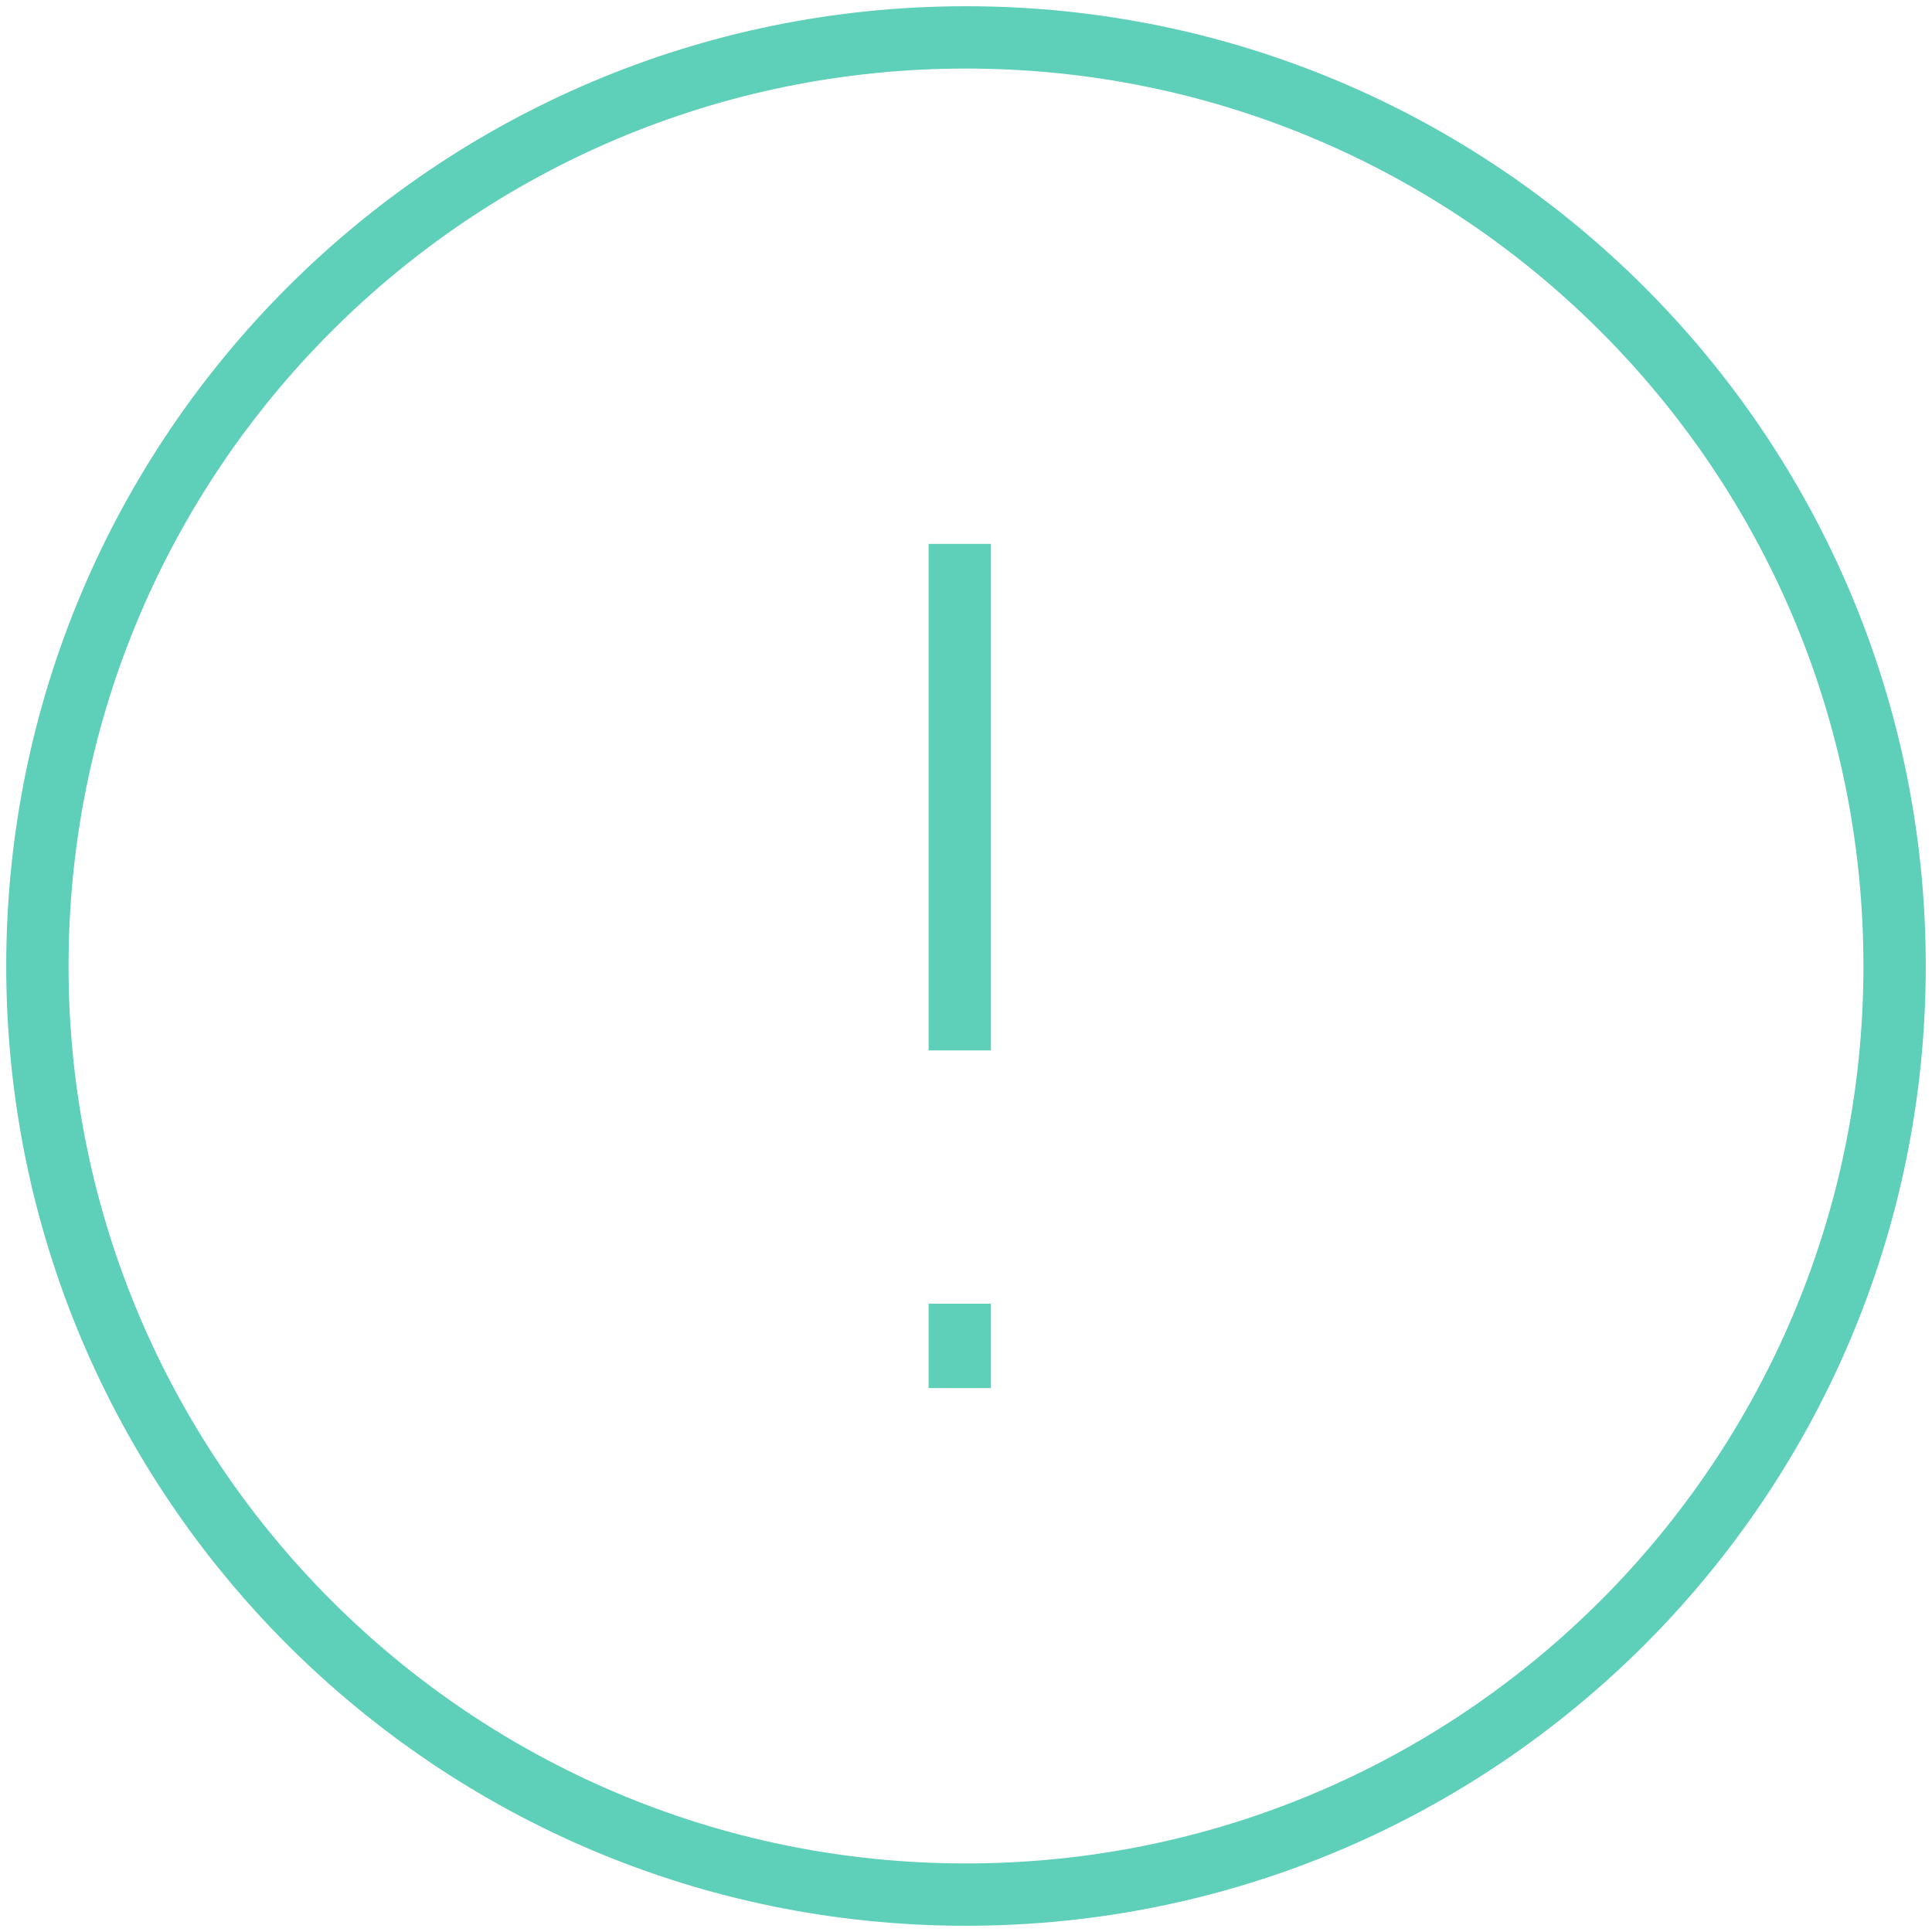
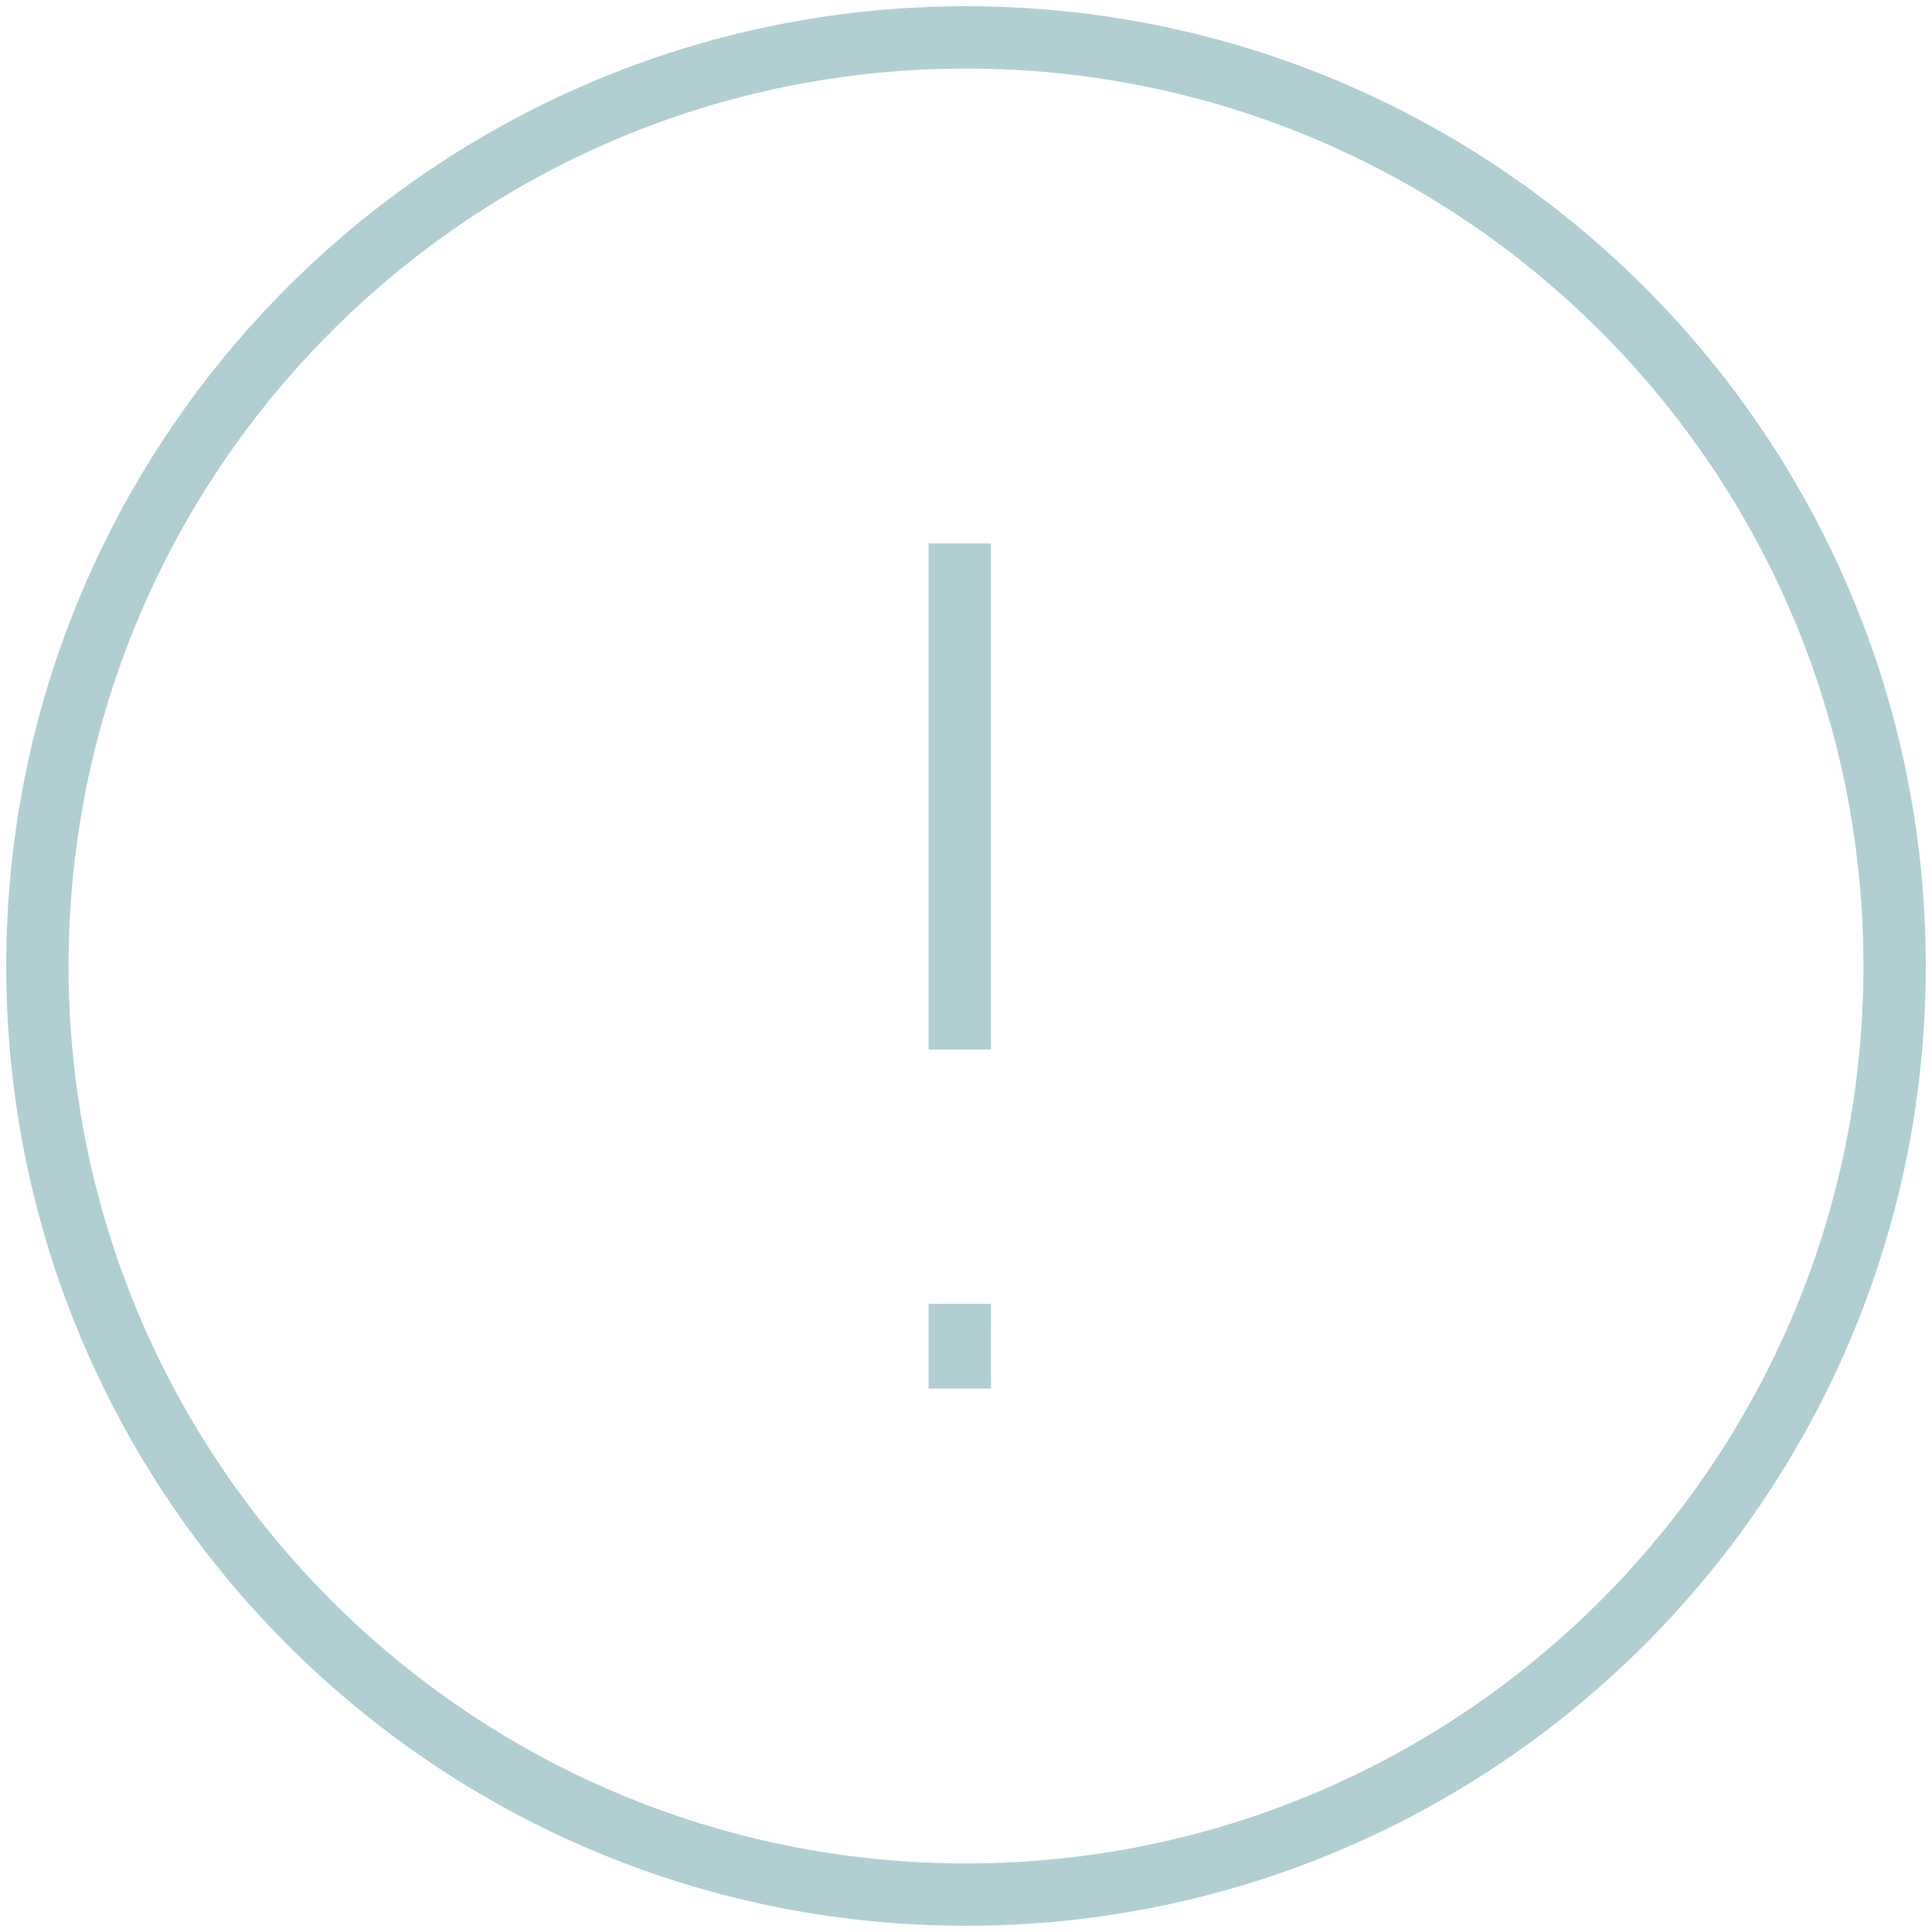
- <svg xmlns="http://www.w3.org/2000/svg" width="155px" height="155px" viewBox="0 0 155 155" version="1.1">
-   <defs />
-   <g id="Onboarding" stroke="none" stroke-width="1" fill="none" fill-rule="evenodd" opacity="0.7">
-     <g id="0.5-–-Request-Backup" transform="translate(-112, -63)" stroke-width="5" stroke="#1abb9b">
+ <svg xmlns="http://www.w3.org/2000/svg" version="1.1" id="Layer_1" x="0px" y="0px" viewBox="0 0 155 155" style="enable-background:new 0 0 155 155;" xml:space="preserve">
+   <style type="text/css">
+ 	.st0{opacity:0.7;}
+ 	.st1{fill:none;stroke:#90BAC0;stroke-width:5;}
+ </style>
+   <g id="Onboarding" class="st0">
+     <g id="_x30_.5-_x2013_-Request-Backup" transform="translate(-112, -63)">
      <g id="warning" transform="translate(115, 66)">
        <g id="Group">
-           <circle id="Oval" cx="74.5" cy="74.5" r="74.5" />
-           <path d="M74,40.636 L74,81.273" id="Shape" />
-           <path d="M74,101.591 L74,108.364" id="Shape" />
+           <circle id="Oval" class="st1" cx="74.5" cy="74.5" r="74.5" />
+           <path id="Shape" class="st1" d="M74,40.6v40.6" />
+           <path id="Shape_1_" class="st1" d="M74,101.6v6.8" />
        </g>
      </g>
    </g>
  </g>
</svg>
